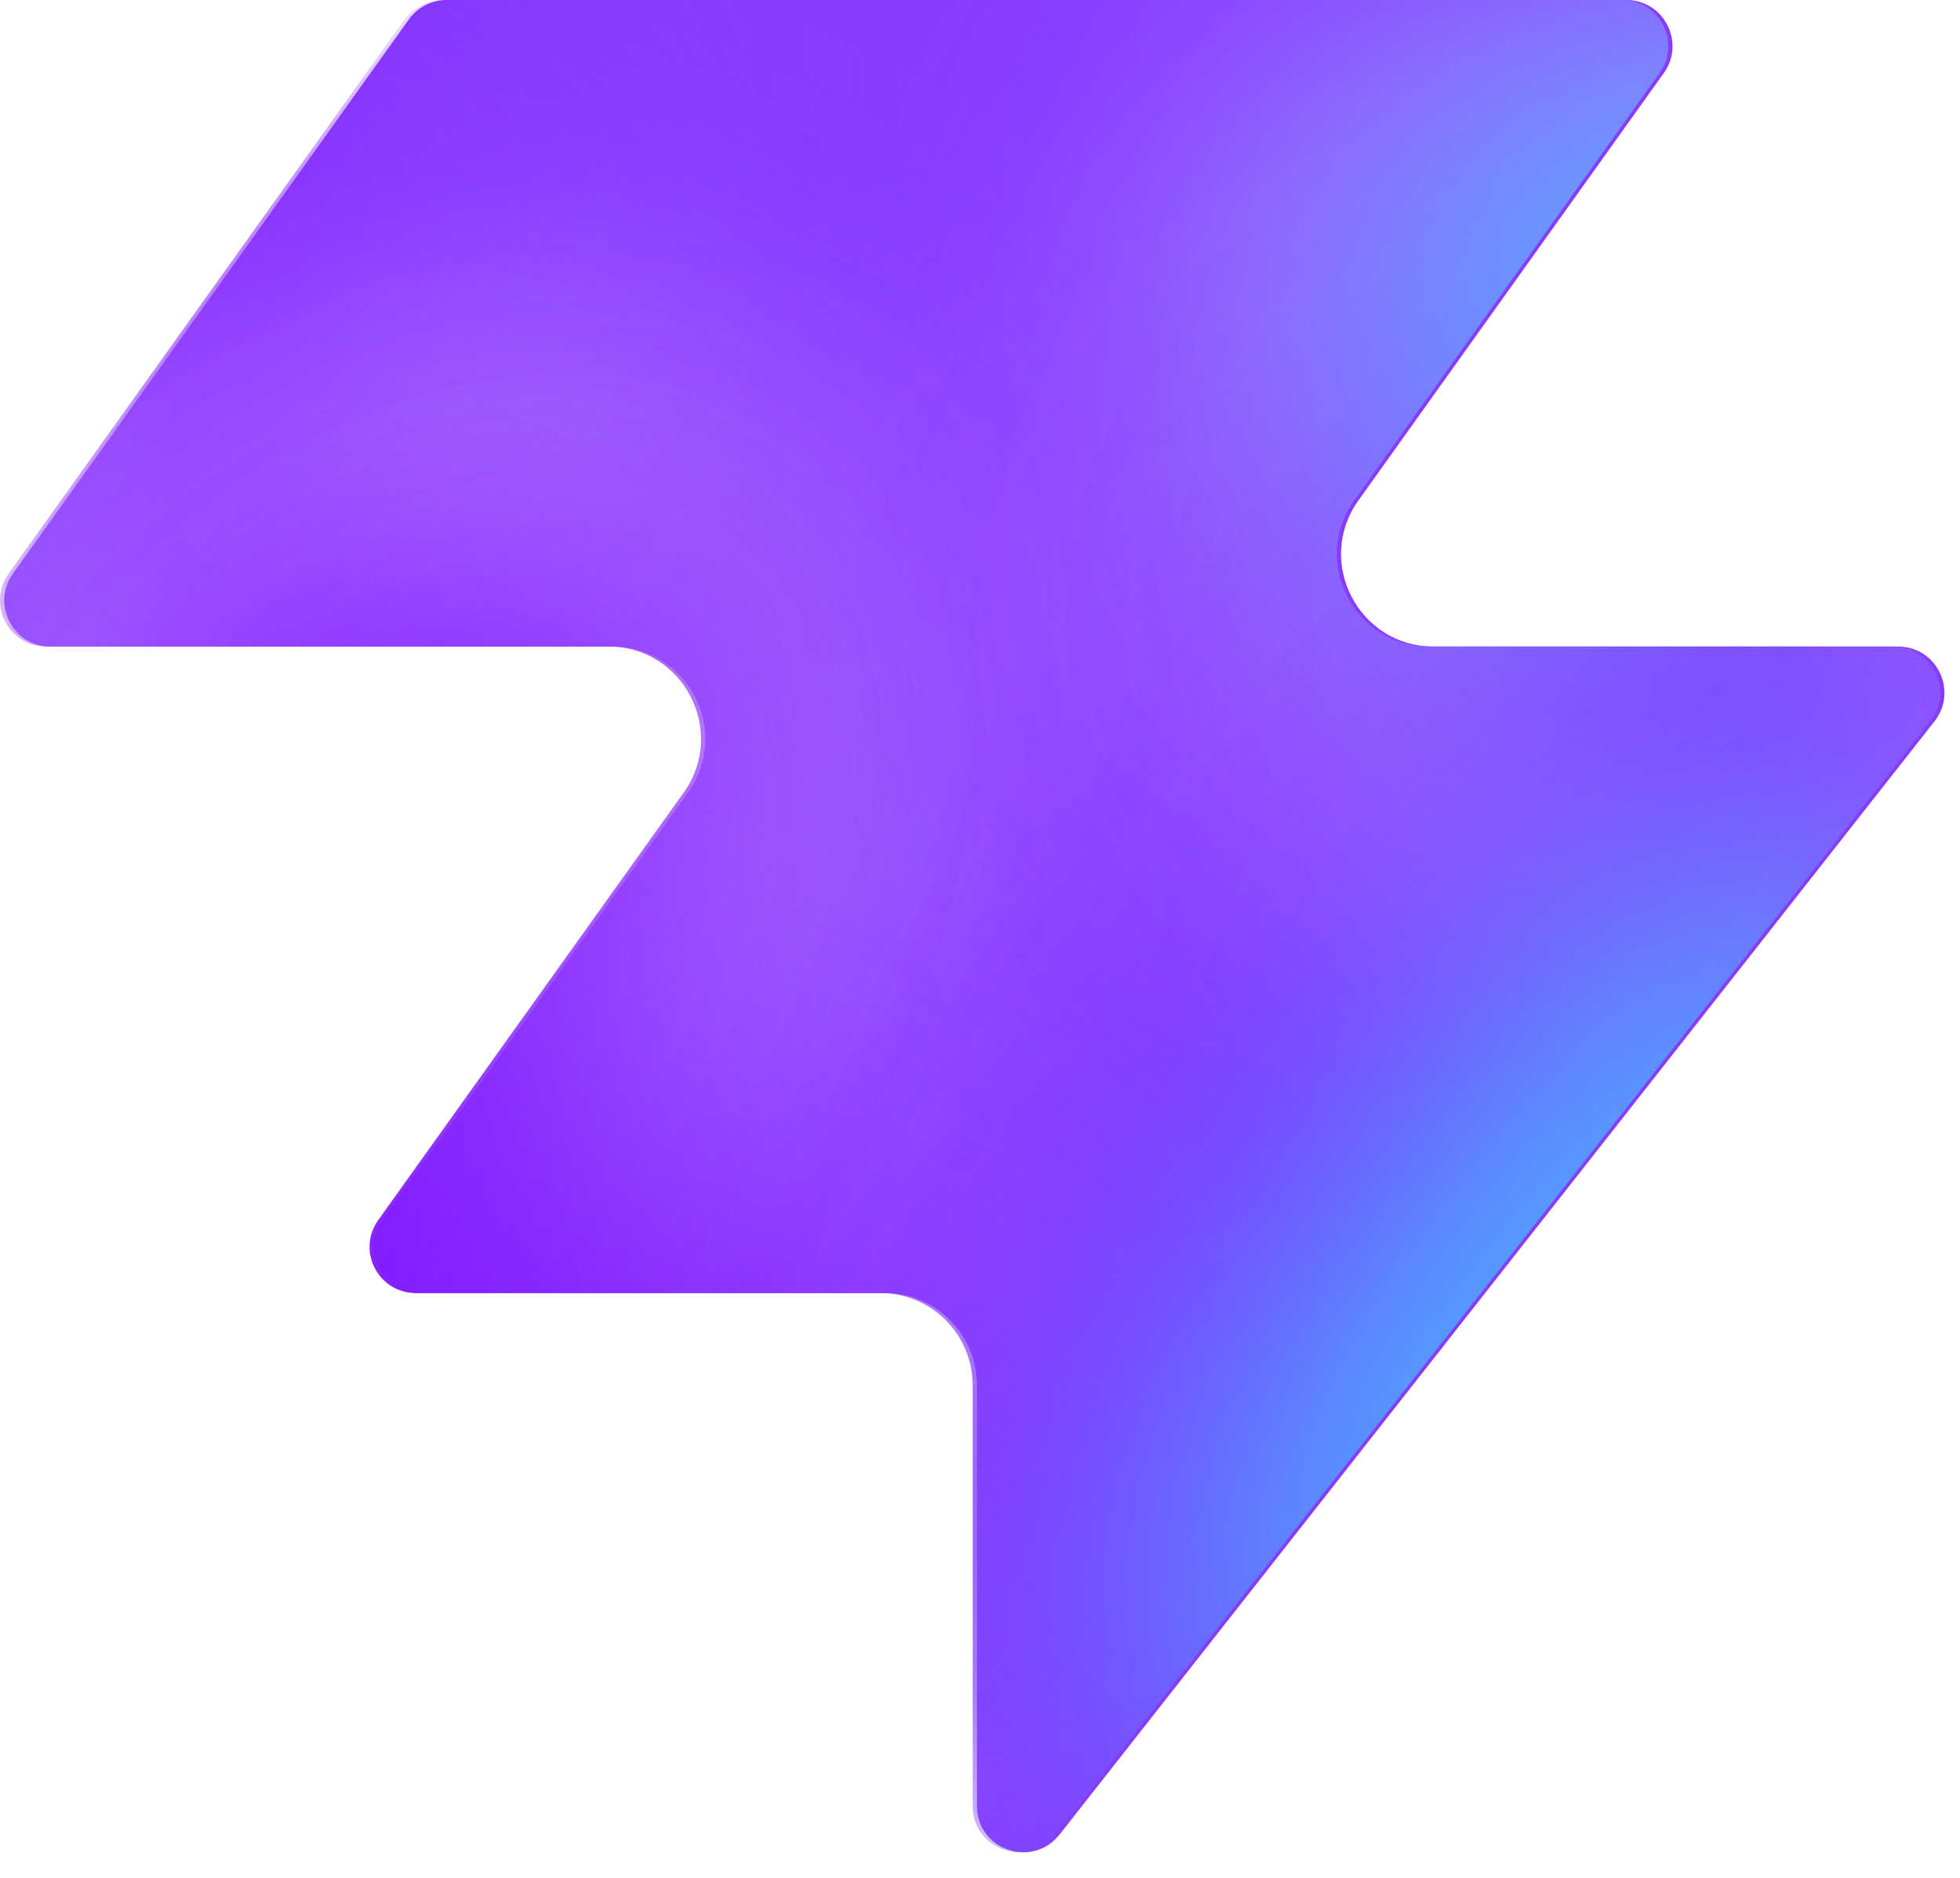
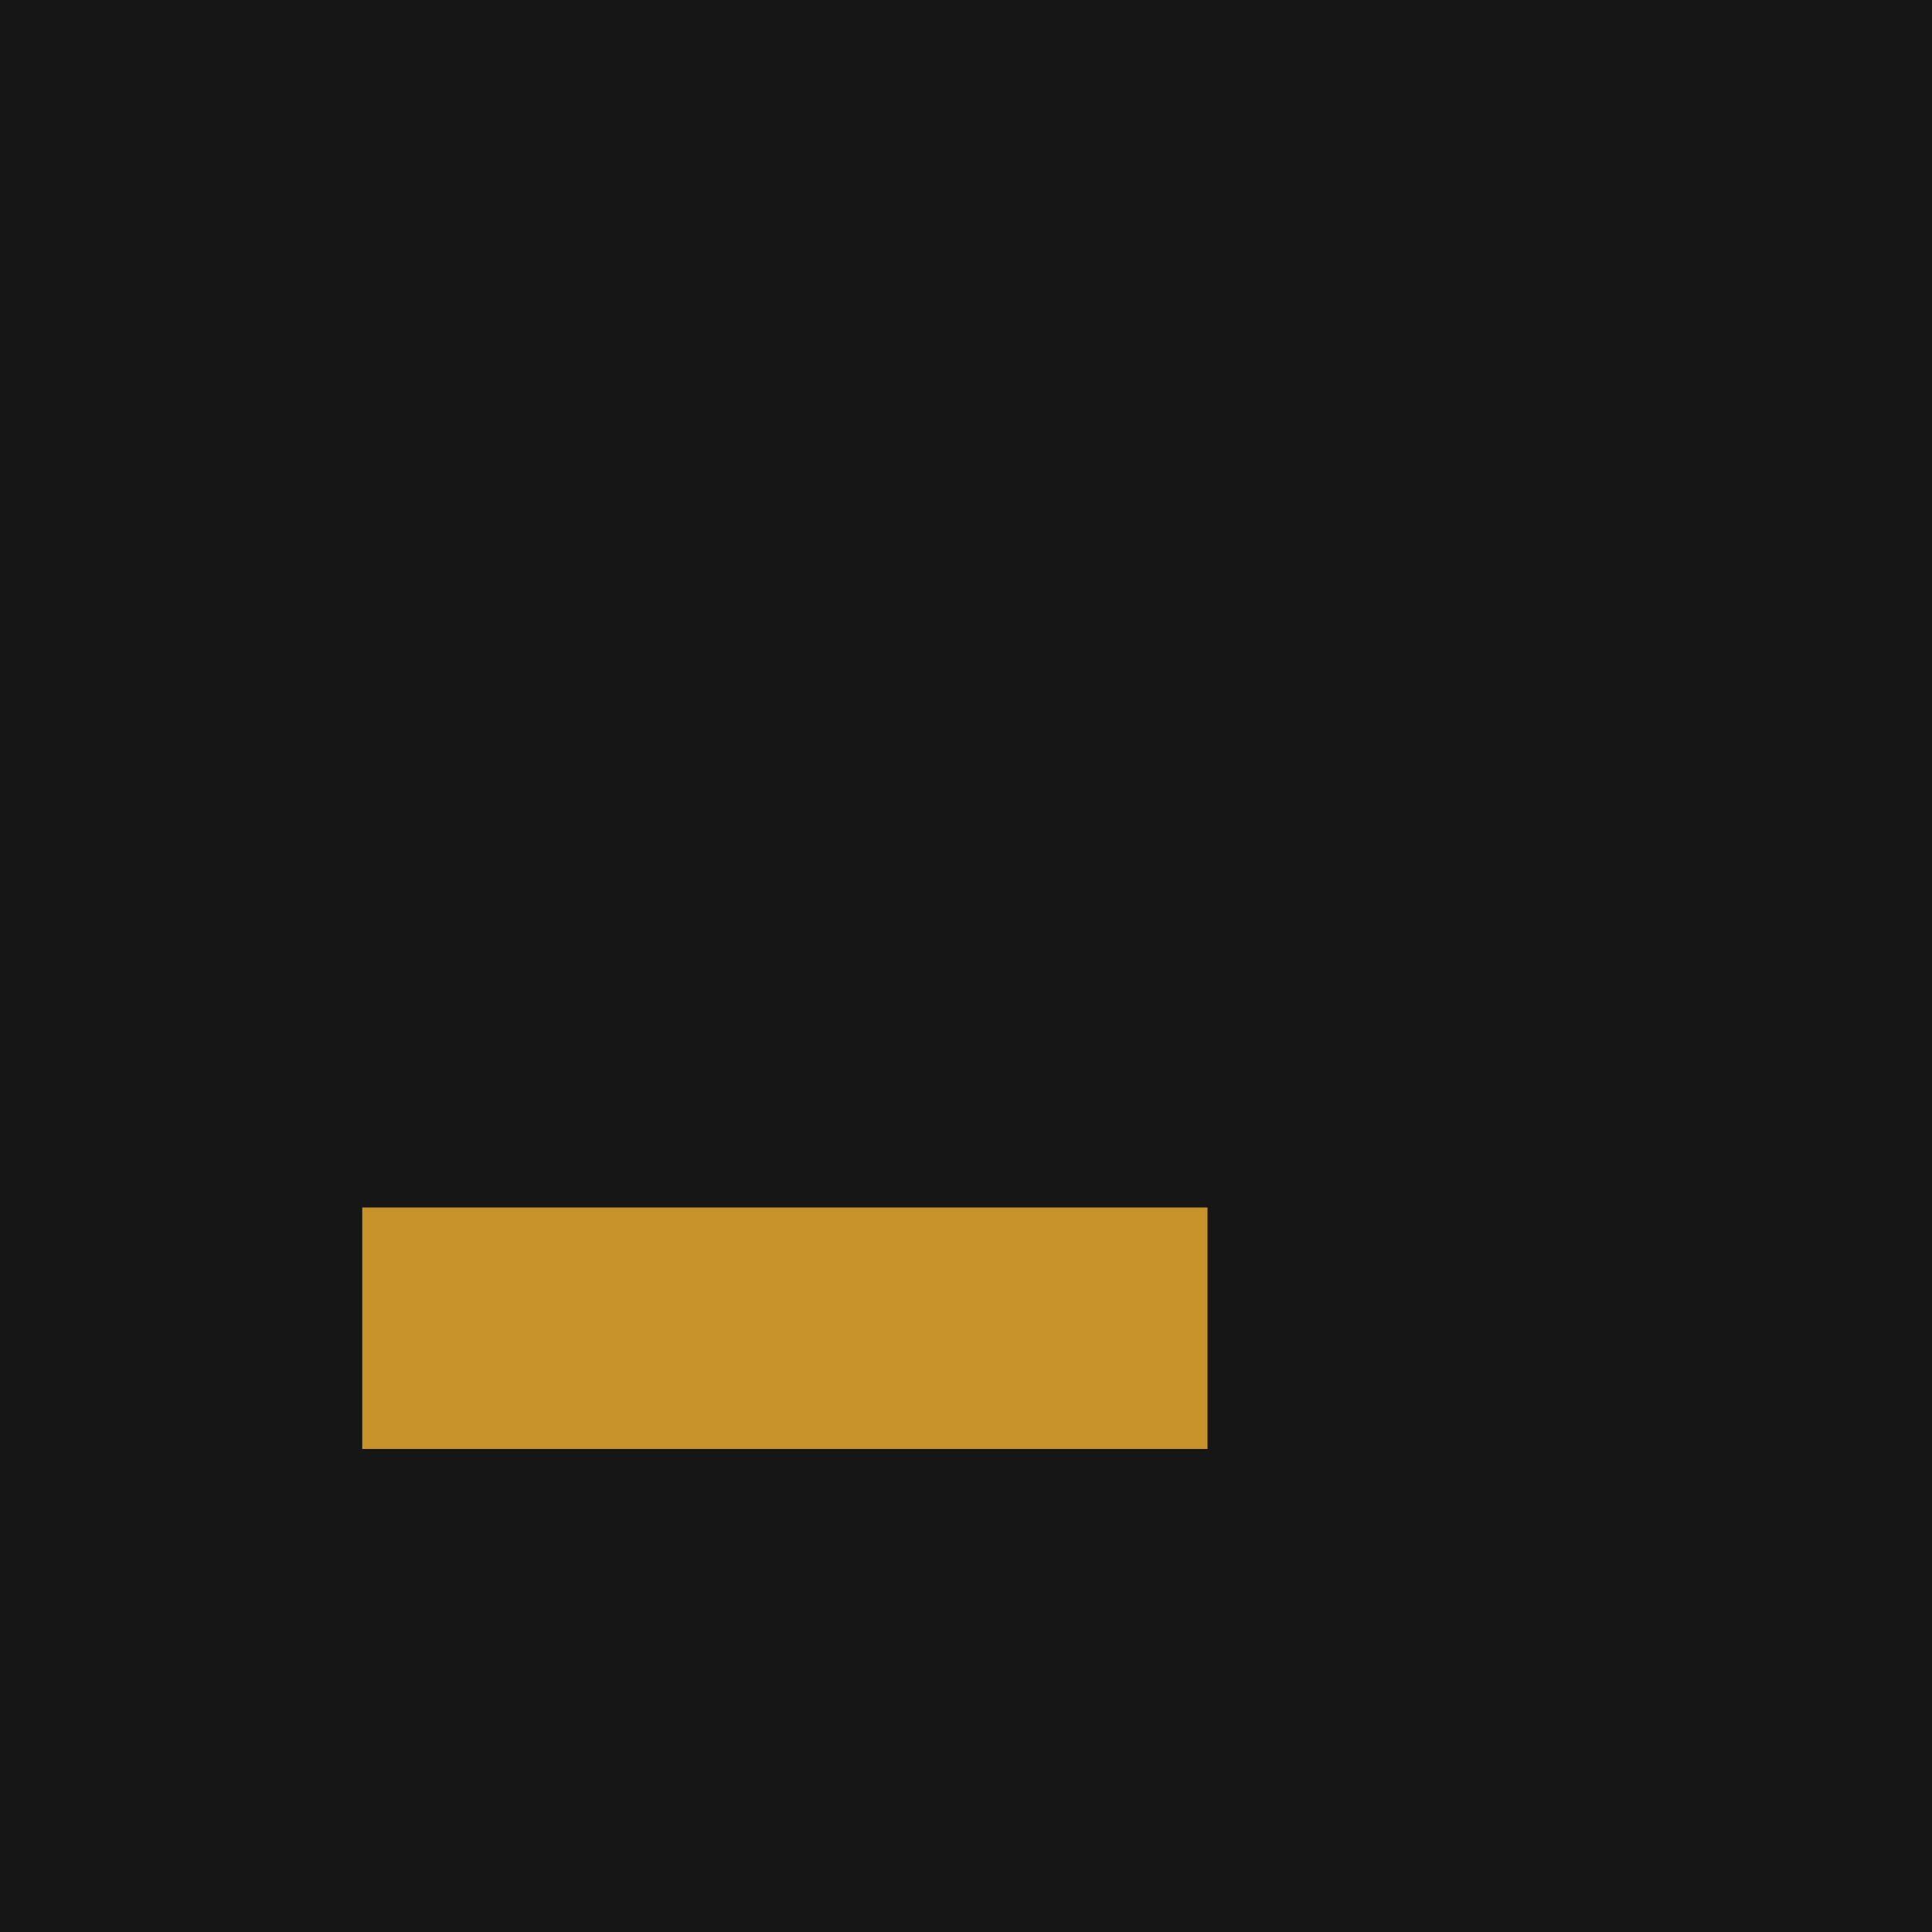
- <svg xmlns="http://www.w3.org/2000/svg" width="48" height="46" fill="none" viewBox="0 0 48 46">
-   <path fill="#863bff" d="M25.946 44.938c-.664.845-2.021.375-2.021-.698V33.937a2.26 2.26 0 0 0-2.262-2.262H10.287c-.92 0-1.456-1.04-.92-1.788l7.48-10.471c1.07-1.497 0-3.578-1.842-3.578H1.237c-.92 0-1.456-1.04-.92-1.788L10.013.474c.214-.297.556-.474.92-.474h28.894c.92 0 1.456 1.04.92 1.788l-7.48 10.471c-1.07 1.498 0 3.579 1.842 3.579h11.377c.943 0 1.473 1.088.89 1.83L25.947 44.94z" style="fill:#863bff;fill:color(display-p3 .525 .23 1);fill-opacity:1" />
-   <mask id="a" width="48" height="46" x="0" y="0" maskUnits="userSpaceOnUse" style="mask-type:alpha">
-     <path fill="#000" d="M25.842 44.938c-.664.844-2.021.375-2.021-.698V33.937a2.26 2.26 0 0 0-2.262-2.262H10.183c-.92 0-1.456-1.04-.92-1.788l7.48-10.471c1.07-1.498 0-3.579-1.842-3.579H1.133c-.92 0-1.456-1.04-.92-1.787L9.91.473c.214-.297.556-.474.92-.474h28.894c.92 0 1.456 1.04.92 1.788l-7.48 10.471c-1.07 1.498 0 3.578 1.842 3.578h11.377c.943 0 1.473 1.088.89 1.832L25.843 44.94z" style="fill:#000;fill-opacity:1" />
-   </mask>
-   <g mask="url(#a)">
-     <g filter="url(#b)">
-       <ellipse cx="5.508" cy="14.704" fill="#ede6ff" rx="5.508" ry="14.704" style="fill:#ede6ff;fill:color(display-p3 .927 .903 1);fill-opacity:1" transform="matrix(.00324 1 1 -.00324 -4.47 31.516)" />
-     </g>
-     <g filter="url(#c)">
-       <ellipse cx="10.399" cy="29.851" fill="#ede6ff" rx="10.399" ry="29.851" style="fill:#ede6ff;fill:color(display-p3 .927 .903 1);fill-opacity:1" transform="matrix(.00324 1 1 -.00324 -39.328 7.883)" />
-     </g>
-     <g filter="url(#d)">
-       <ellipse cx="5.508" cy="30.487" fill="#7e14ff" rx="5.508" ry="30.487" style="fill:#7e14ff;fill:color(display-p3 .492 .077 1);fill-opacity:1" transform="rotate(89.814 -25.913 -14.639)scale(1 -1)" />
-     </g>
-     <g filter="url(#e)">
-       <ellipse cx="5.508" cy="30.599" fill="#7e14ff" rx="5.508" ry="30.599" style="fill:#7e14ff;fill:color(display-p3 .492 .077 1);fill-opacity:1" transform="rotate(89.814 -32.644 -3.334)scale(1 -1)" />
-     </g>
-     <g filter="url(#f)">
-       <ellipse cx="5.508" cy="30.599" fill="#7e14ff" rx="5.508" ry="30.599" style="fill:#7e14ff;fill:color(display-p3 .492 .077 1);fill-opacity:1" transform="matrix(.00324 1 1 -.00324 -34.34 30.47)" />
-     </g>
-     <g filter="url(#g)">
-       <ellipse cx="14.072" cy="22.078" fill="#ede6ff" rx="14.072" ry="22.078" style="fill:#ede6ff;fill:color(display-p3 .927 .903 1);fill-opacity:1" transform="rotate(93.35 24.506 48.493)scale(-1 1)" />
-     </g>
-     <g filter="url(#h)">
-       <ellipse cx="3.47" cy="21.501" fill="#7e14ff" rx="3.47" ry="21.501" style="fill:#7e14ff;fill:color(display-p3 .492 .077 1);fill-opacity:1" transform="rotate(89.009 28.708 47.59)scale(-1 1)" />
-     </g>
-     <g filter="url(#i)">
-       <ellipse cx="3.47" cy="21.501" fill="#7e14ff" rx="3.47" ry="21.501" style="fill:#7e14ff;fill:color(display-p3 .492 .077 1);fill-opacity:1" transform="rotate(89.009 28.708 47.59)scale(-1 1)" />
-     </g>
-     <g filter="url(#j)">
-       <ellipse cx=".387" cy="8.972" fill="#7e14ff" rx="4.407" ry="29.108" style="fill:#7e14ff;fill:color(display-p3 .492 .077 1);fill-opacity:1" transform="rotate(39.51 .387 8.972)" />
-     </g>
-     <g filter="url(#k)">
-       <ellipse cx="47.523" cy="-6.092" fill="#7e14ff" rx="4.407" ry="29.108" style="fill:#7e14ff;fill:color(display-p3 .492 .077 1);fill-opacity:1" transform="rotate(37.892 47.523 -6.092)" />
-     </g>
-     <g filter="url(#l)">
-       <ellipse cx="41.412" cy="6.333" fill="#47bfff" rx="5.971" ry="9.665" style="fill:#47bfff;fill:color(display-p3 .28 .748 1);fill-opacity:1" transform="rotate(37.892 41.412 6.333)" />
-     </g>
-     <g filter="url(#m)">
-       <ellipse cx="-1.879" cy="38.332" fill="#7e14ff" rx="4.407" ry="29.108" style="fill:#7e14ff;fill:color(display-p3 .492 .077 1);fill-opacity:1" transform="rotate(37.892 -1.88 38.332)" />
-     </g>
-     <g filter="url(#n)">
-       <ellipse cx="-1.879" cy="38.332" fill="#7e14ff" rx="4.407" ry="29.108" style="fill:#7e14ff;fill:color(display-p3 .492 .077 1);fill-opacity:1" transform="rotate(37.892 -1.88 38.332)" />
-     </g>
-     <g filter="url(#o)">
-       <ellipse cx="35.651" cy="29.907" fill="#7e14ff" rx="4.407" ry="29.108" style="fill:#7e14ff;fill:color(display-p3 .492 .077 1);fill-opacity:1" transform="rotate(37.892 35.651 29.907)" />
-     </g>
-     <g filter="url(#p)">
-       <ellipse cx="38.418" cy="32.4" fill="#47bfff" rx="5.971" ry="15.297" style="fill:#47bfff;fill:color(display-p3 .28 .748 1);fill-opacity:1" transform="rotate(37.892 38.418 32.4)" />
-     </g>
-   </g>
-   <defs>
-     <filter id="b" width="60.045" height="41.654" x="-19.77" y="16.149" color-interpolation-filters="sRGB" filterUnits="userSpaceOnUse">
-       <feFlood flood-opacity="0" result="BackgroundImageFix" />
-       <feBlend in="SourceGraphic" in2="BackgroundImageFix" result="shape" />
-       <feGaussianBlur result="effect1_foregroundBlur_2002_17158" stdDeviation="7.659" />
-     </filter>
-     <filter id="c" width="90.34" height="51.437" x="-54.613" y="-7.533" color-interpolation-filters="sRGB" filterUnits="userSpaceOnUse">
-       <feFlood flood-opacity="0" result="BackgroundImageFix" />
-       <feBlend in="SourceGraphic" in2="BackgroundImageFix" result="shape" />
-       <feGaussianBlur result="effect1_foregroundBlur_2002_17158" stdDeviation="7.659" />
-     </filter>
-     <filter id="d" width="79.355" height="29.4" x="-49.64" y="2.03" color-interpolation-filters="sRGB" filterUnits="userSpaceOnUse">
-       <feFlood flood-opacity="0" result="BackgroundImageFix" />
-       <feBlend in="SourceGraphic" in2="BackgroundImageFix" result="shape" />
-       <feGaussianBlur result="effect1_foregroundBlur_2002_17158" stdDeviation="4.596" />
-     </filter>
-     <filter id="e" width="79.579" height="29.4" x="-45.045" y="20.029" color-interpolation-filters="sRGB" filterUnits="userSpaceOnUse">
-       <feFlood flood-opacity="0" result="BackgroundImageFix" />
-       <feBlend in="SourceGraphic" in2="BackgroundImageFix" result="shape" />
-       <feGaussianBlur result="effect1_foregroundBlur_2002_17158" stdDeviation="4.596" />
-     </filter>
-     <filter id="f" width="79.579" height="29.4" x="-43.513" y="21.178" color-interpolation-filters="sRGB" filterUnits="userSpaceOnUse">
-       <feFlood flood-opacity="0" result="BackgroundImageFix" />
-       <feBlend in="SourceGraphic" in2="BackgroundImageFix" result="shape" />
-       <feGaussianBlur result="effect1_foregroundBlur_2002_17158" stdDeviation="4.596" />
-     </filter>
-     <filter id="g" width="74.749" height="58.852" x="15.756" y="-17.901" color-interpolation-filters="sRGB" filterUnits="userSpaceOnUse">
-       <feFlood flood-opacity="0" result="BackgroundImageFix" />
-       <feBlend in="SourceGraphic" in2="BackgroundImageFix" result="shape" />
-       <feGaussianBlur result="effect1_foregroundBlur_2002_17158" stdDeviation="7.659" />
-     </filter>
-     <filter id="h" width="61.377" height="25.362" x="23.548" y="2.284" color-interpolation-filters="sRGB" filterUnits="userSpaceOnUse">
-       <feFlood flood-opacity="0" result="BackgroundImageFix" />
-       <feBlend in="SourceGraphic" in2="BackgroundImageFix" result="shape" />
-       <feGaussianBlur result="effect1_foregroundBlur_2002_17158" stdDeviation="4.596" />
-     </filter>
-     <filter id="i" width="61.377" height="25.362" x="23.548" y="2.284" color-interpolation-filters="sRGB" filterUnits="userSpaceOnUse">
-       <feFlood flood-opacity="0" result="BackgroundImageFix" />
-       <feBlend in="SourceGraphic" in2="BackgroundImageFix" result="shape" />
-       <feGaussianBlur result="effect1_foregroundBlur_2002_17158" stdDeviation="4.596" />
-     </filter>
-     <filter id="j" width="56.045" height="63.649" x="-27.636" y="-22.853" color-interpolation-filters="sRGB" filterUnits="userSpaceOnUse">
-       <feFlood flood-opacity="0" result="BackgroundImageFix" />
-       <feBlend in="SourceGraphic" in2="BackgroundImageFix" result="shape" />
-       <feGaussianBlur result="effect1_foregroundBlur_2002_17158" stdDeviation="4.596" />
-     </filter>
-     <filter id="k" width="54.814" height="64.646" x="20.116" y="-38.415" color-interpolation-filters="sRGB" filterUnits="userSpaceOnUse">
-       <feFlood flood-opacity="0" result="BackgroundImageFix" />
-       <feBlend in="SourceGraphic" in2="BackgroundImageFix" result="shape" />
-       <feGaussianBlur result="effect1_foregroundBlur_2002_17158" stdDeviation="4.596" />
-     </filter>
-     <filter id="l" width="33.541" height="35.313" x="24.641" y="-11.323" color-interpolation-filters="sRGB" filterUnits="userSpaceOnUse">
-       <feFlood flood-opacity="0" result="BackgroundImageFix" />
-       <feBlend in="SourceGraphic" in2="BackgroundImageFix" result="shape" />
-       <feGaussianBlur result="effect1_foregroundBlur_2002_17158" stdDeviation="4.596" />
-     </filter>
-     <filter id="m" width="54.814" height="64.646" x="-29.286" y="6.009" color-interpolation-filters="sRGB" filterUnits="userSpaceOnUse">
-       <feFlood flood-opacity="0" result="BackgroundImageFix" />
-       <feBlend in="SourceGraphic" in2="BackgroundImageFix" result="shape" />
-       <feGaussianBlur result="effect1_foregroundBlur_2002_17158" stdDeviation="4.596" />
-     </filter>
-     <filter id="n" width="54.814" height="64.646" x="-29.286" y="6.009" color-interpolation-filters="sRGB" filterUnits="userSpaceOnUse">
-       <feFlood flood-opacity="0" result="BackgroundImageFix" />
-       <feBlend in="SourceGraphic" in2="BackgroundImageFix" result="shape" />
-       <feGaussianBlur result="effect1_foregroundBlur_2002_17158" stdDeviation="4.596" />
-     </filter>
-     <filter id="o" width="54.814" height="64.646" x="8.244" y="-2.416" color-interpolation-filters="sRGB" filterUnits="userSpaceOnUse">
-       <feFlood flood-opacity="0" result="BackgroundImageFix" />
-       <feBlend in="SourceGraphic" in2="BackgroundImageFix" result="shape" />
-       <feGaussianBlur result="effect1_foregroundBlur_2002_17158" stdDeviation="4.596" />
-     </filter>
-     <filter id="p" width="39.409" height="43.623" x="18.713" y="10.588" color-interpolation-filters="sRGB" filterUnits="userSpaceOnUse">
-       <feFlood flood-opacity="0" result="BackgroundImageFix" />
-       <feBlend in="SourceGraphic" in2="BackgroundImageFix" result="shape" />
-       <feGaussianBlur result="effect1_foregroundBlur_2002_17158" stdDeviation="4.596" />
-     </filter>
-   </defs>
+ <svg xmlns="http://www.w3.org/2000/svg" width="32" height="32" viewBox="0 0 32 32">
+   <rect width="32" height="32" fill="#161616" />
+   <rect x="6" y="20" width="14" height="4" fill="#C8922A" />
</svg>
